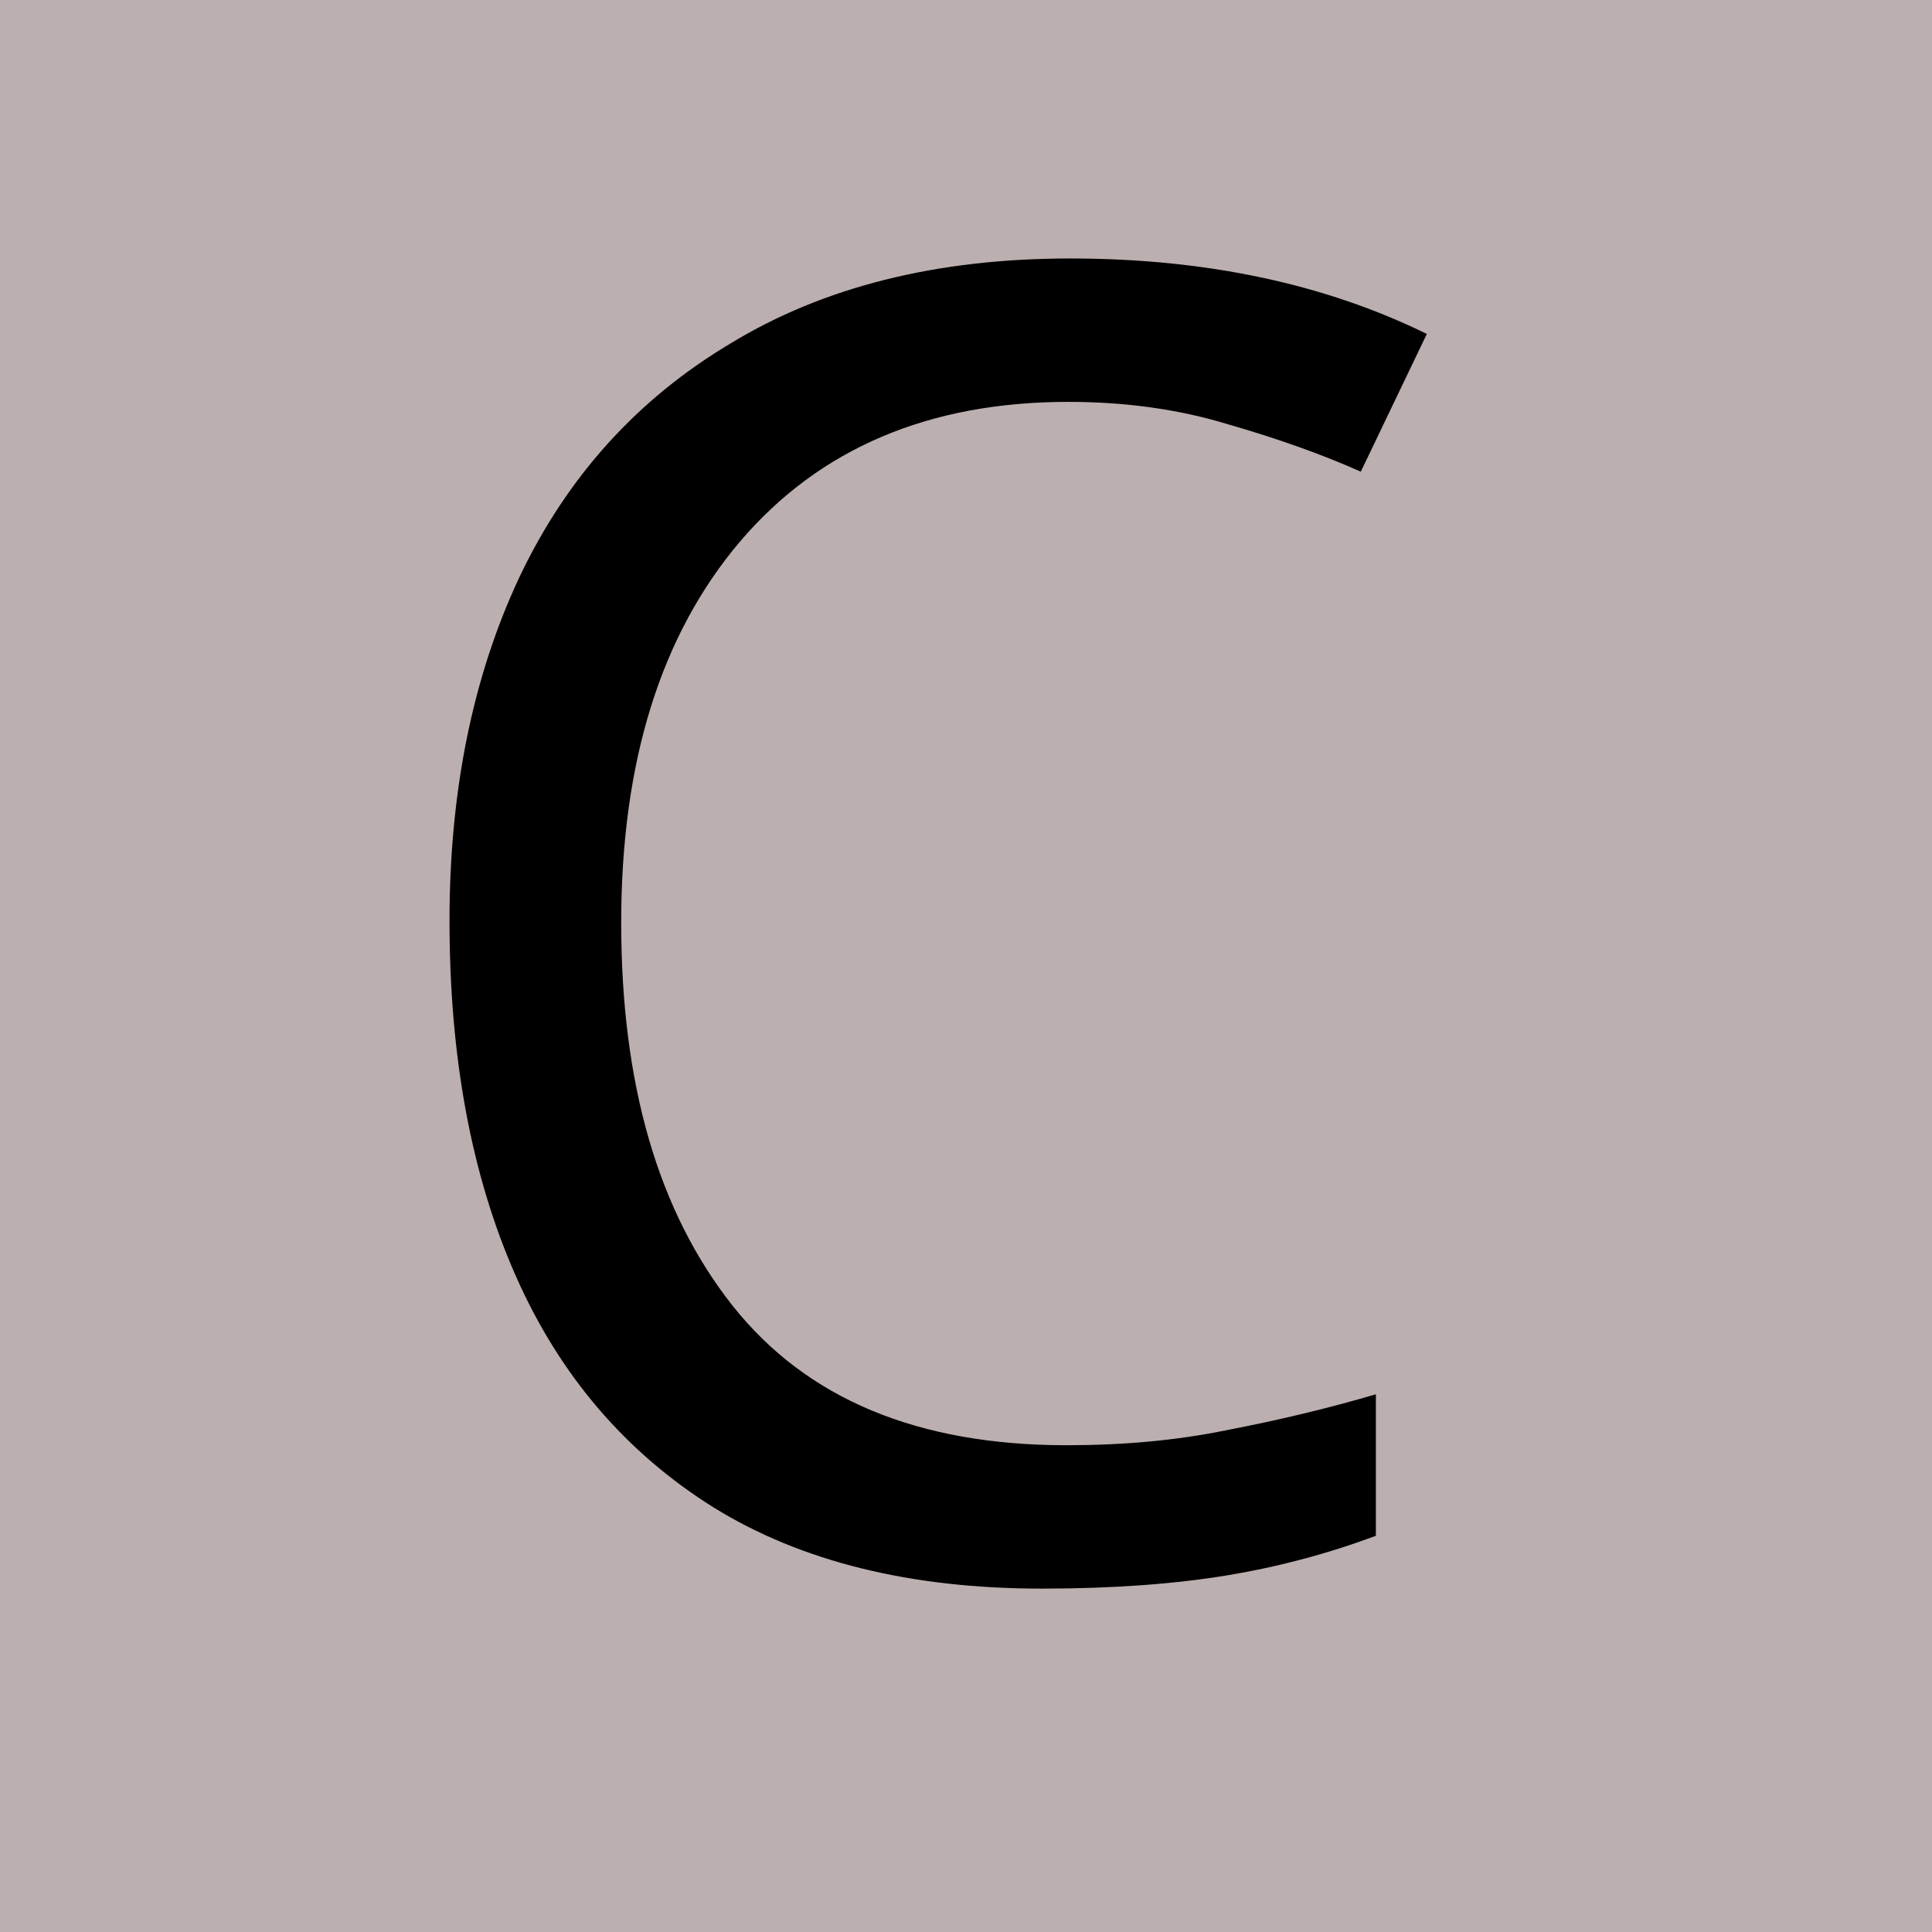
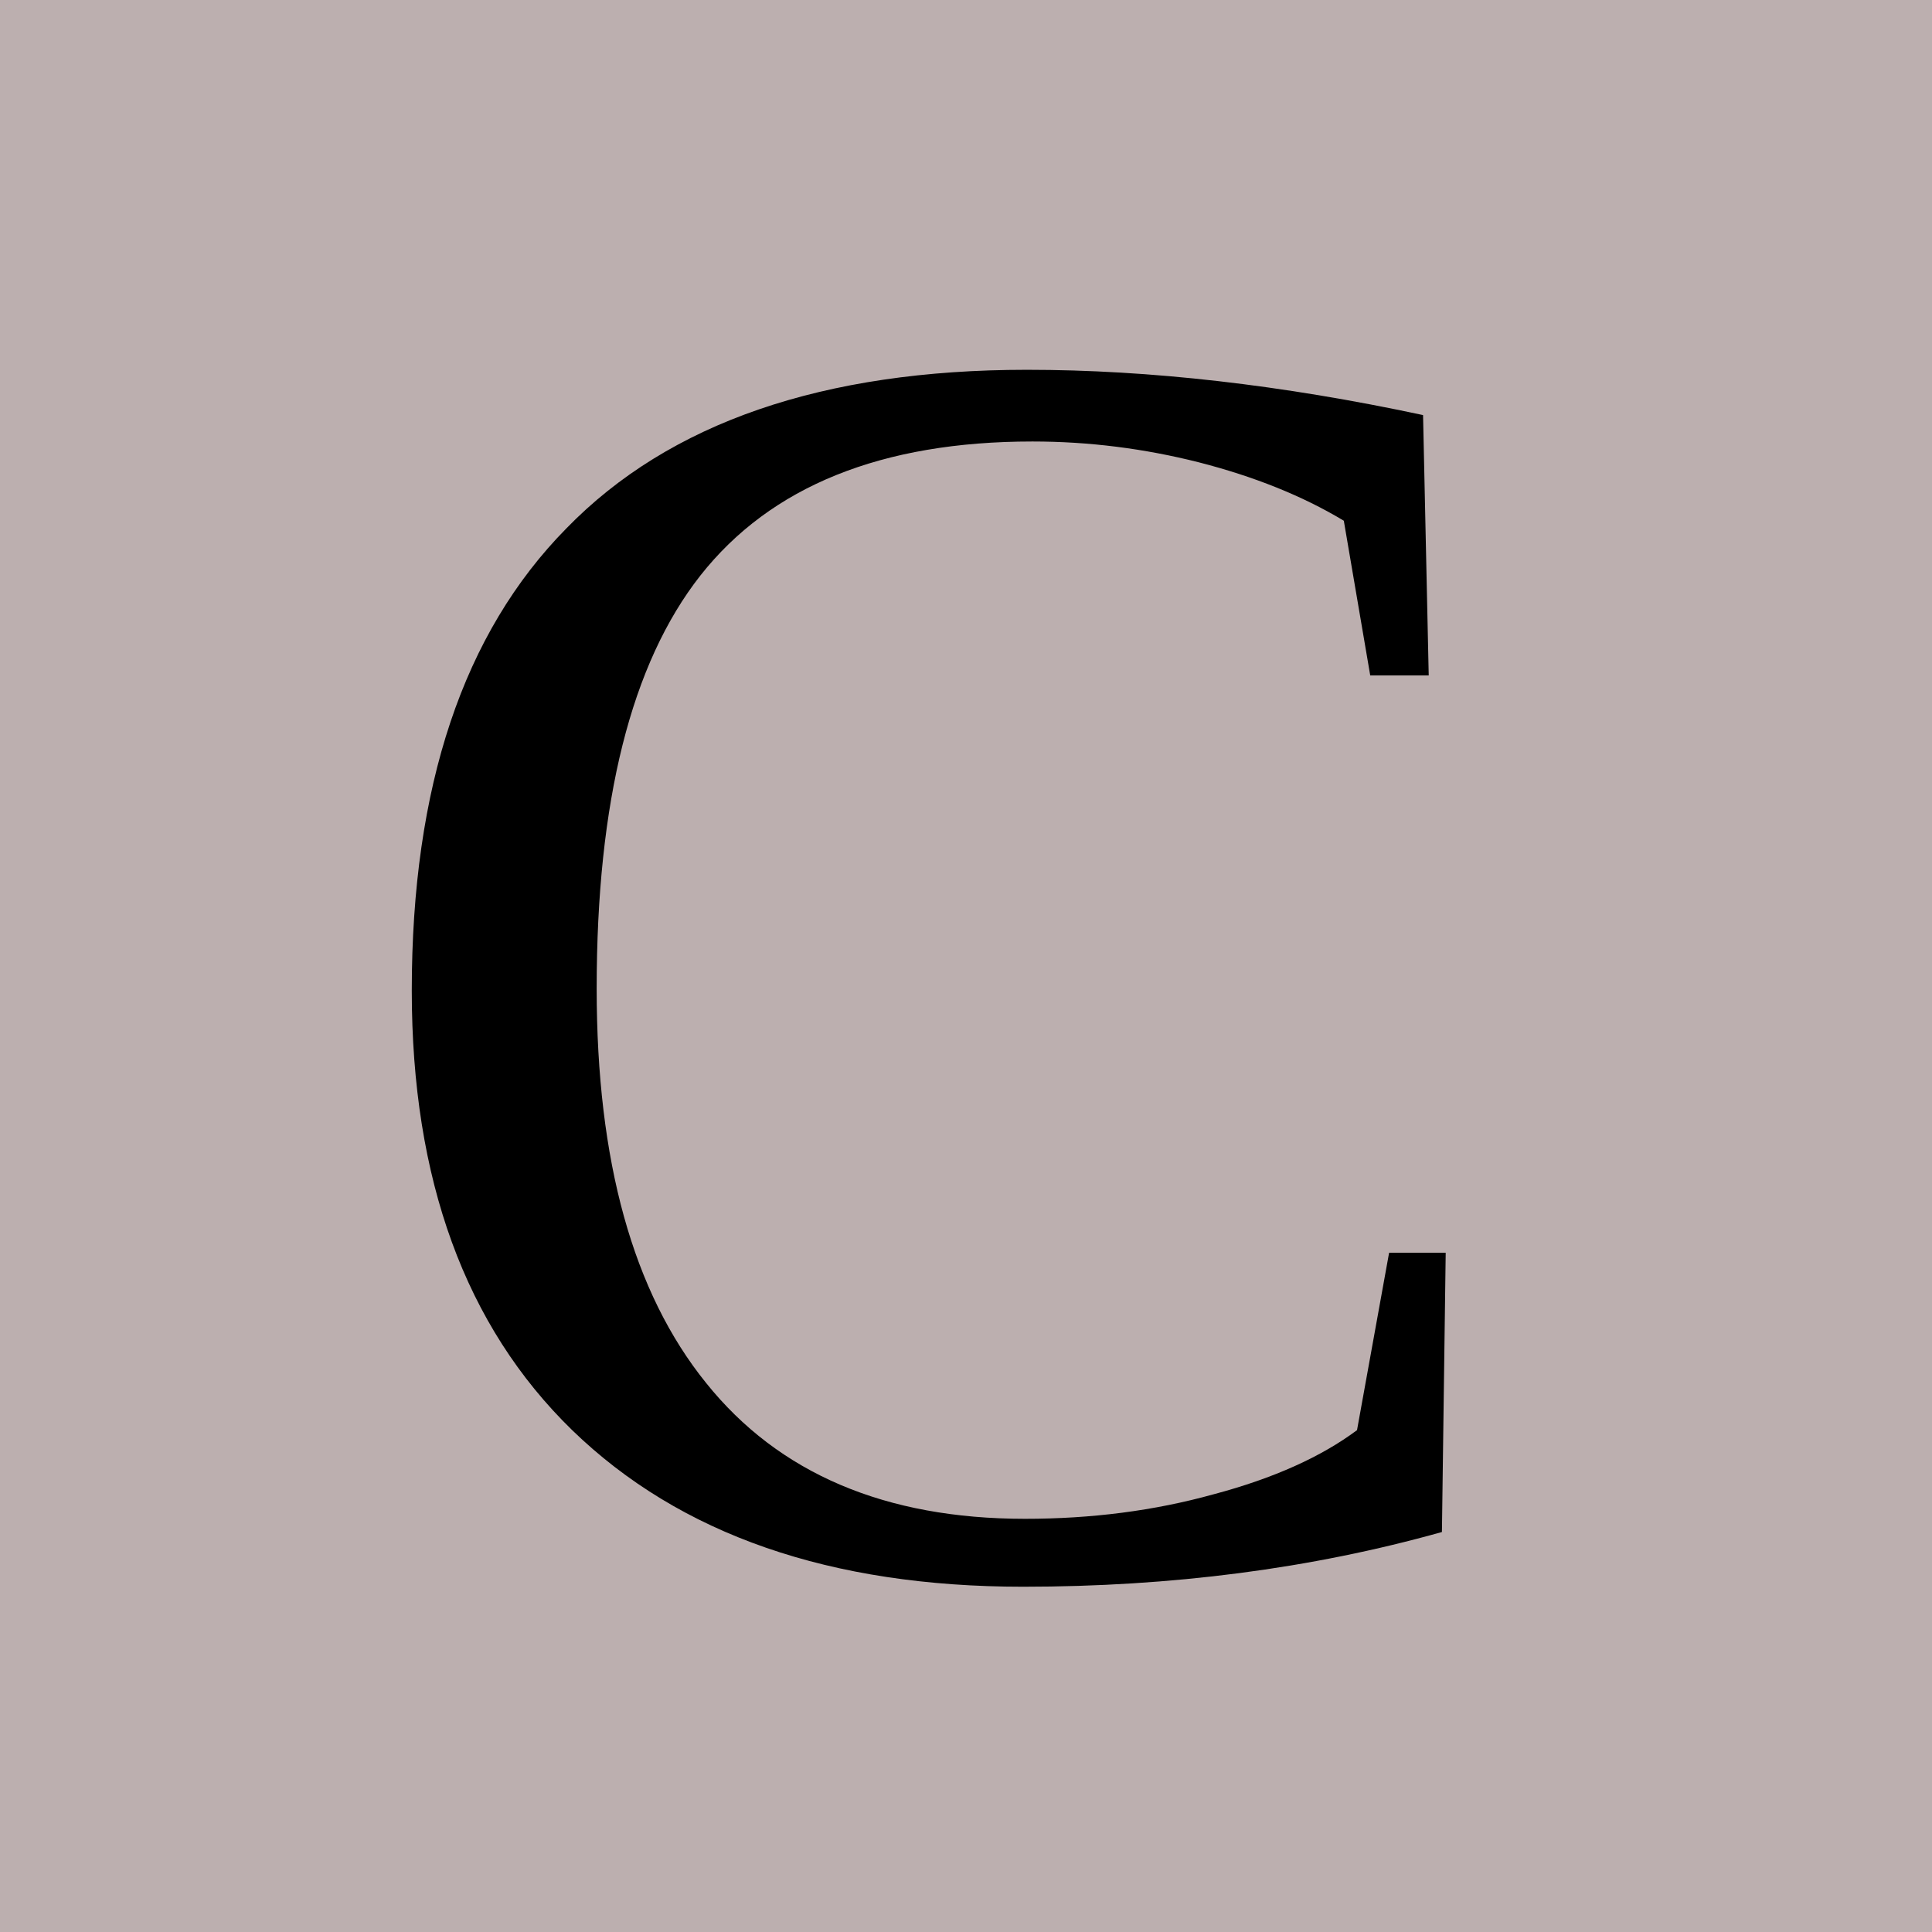
<svg xmlns="http://www.w3.org/2000/svg" width="16" height="16">
  <g>
    <rect id="svg_6" height="19.637" width="22.984" y="-1" x="-2.423" stroke-width="0" stroke="#000" fill="#bcafaf" />
-     <text xml:space="preserve" text-anchor="start" font-family="'JetBrains Mono'" font-size="15" id="svg_2" y="13" x="2.8" stroke-width="0" stroke="#000" fill="#000000">C</text>
+     <text xml:space="preserve" text-anchor="start" font-size="15" id="svg_2" y="13" x="2.8" stroke-width="0" stroke="#000" fill="#000000">C</text>
    <path d="m0.238,0.238c0.04,0 0.04,0 0.081,0c0.081,0 0.282,0.033 0.403,0.04c0.689,0.04 0.924,0.098 1.29,0.161c0.641,0.111 3.106,0.171 3.629,0.202c0.689,0.04 3.953,0.303 4.153,0.323c0.409,0.041 2.339,0.403 2.46,0.403l0.605,0.161l0.323,0.081" id="svg_3" stroke-width="0" stroke="#000" fill="none" />
  </g>
</svg>
